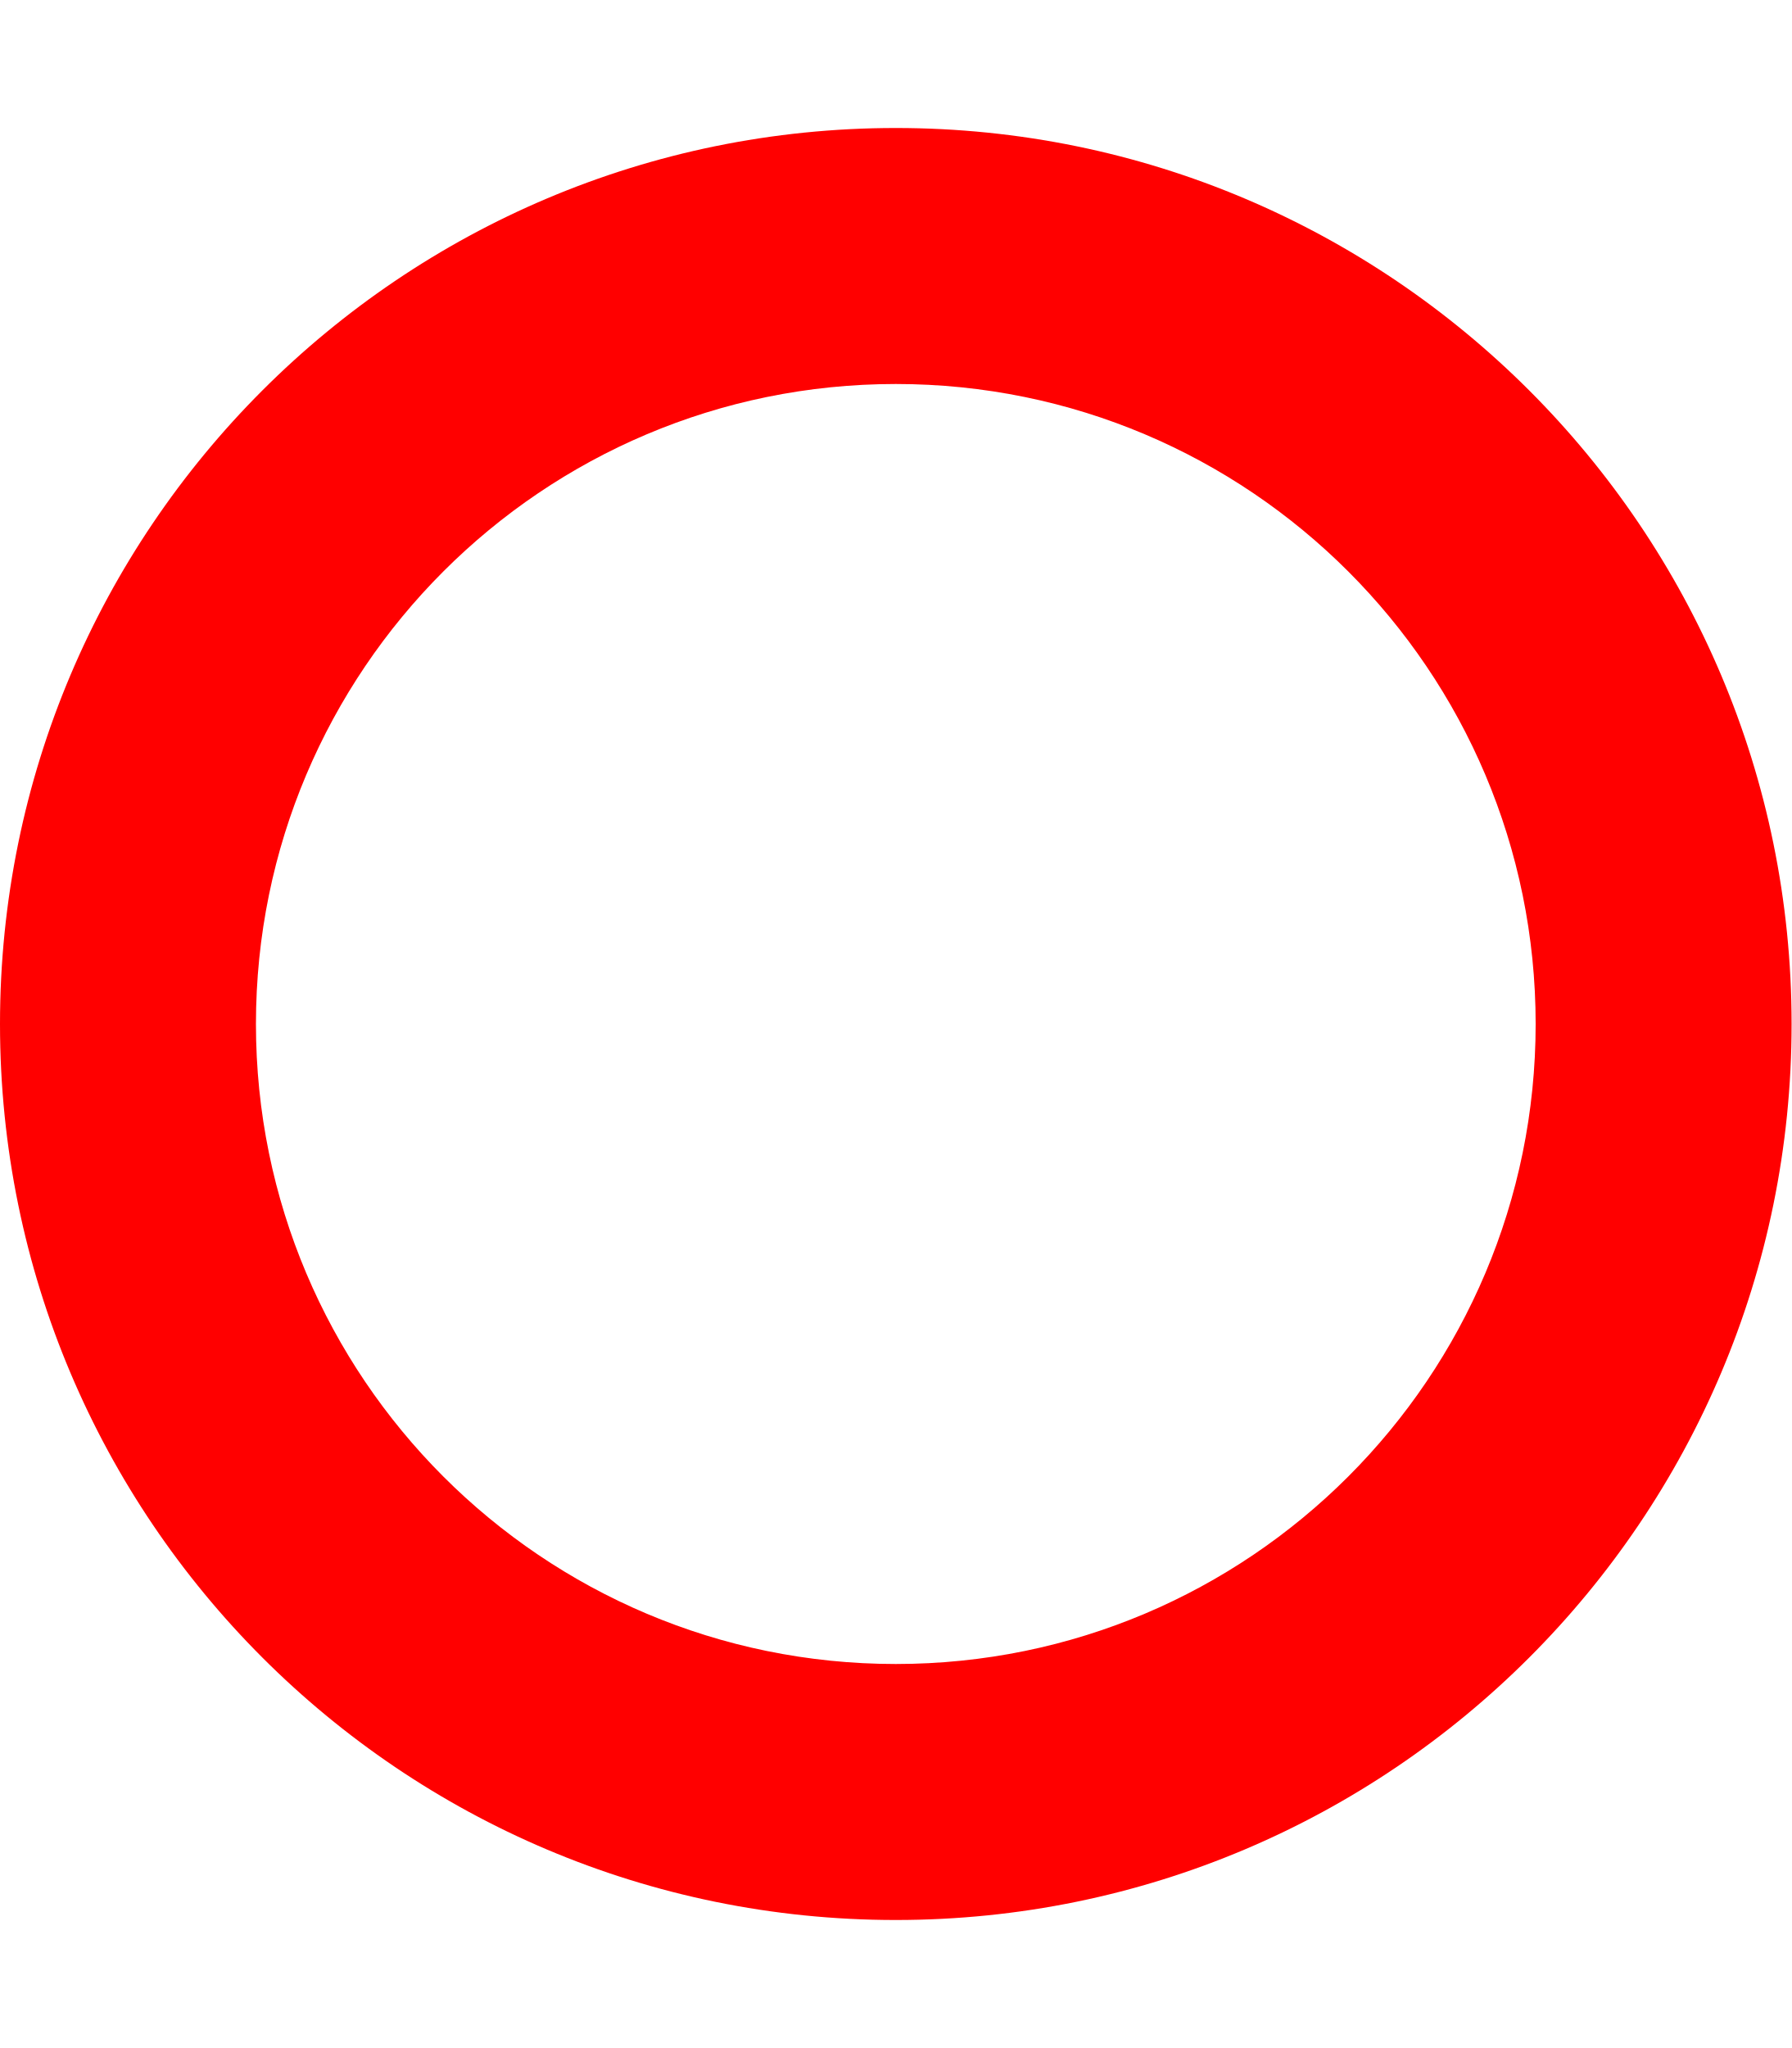
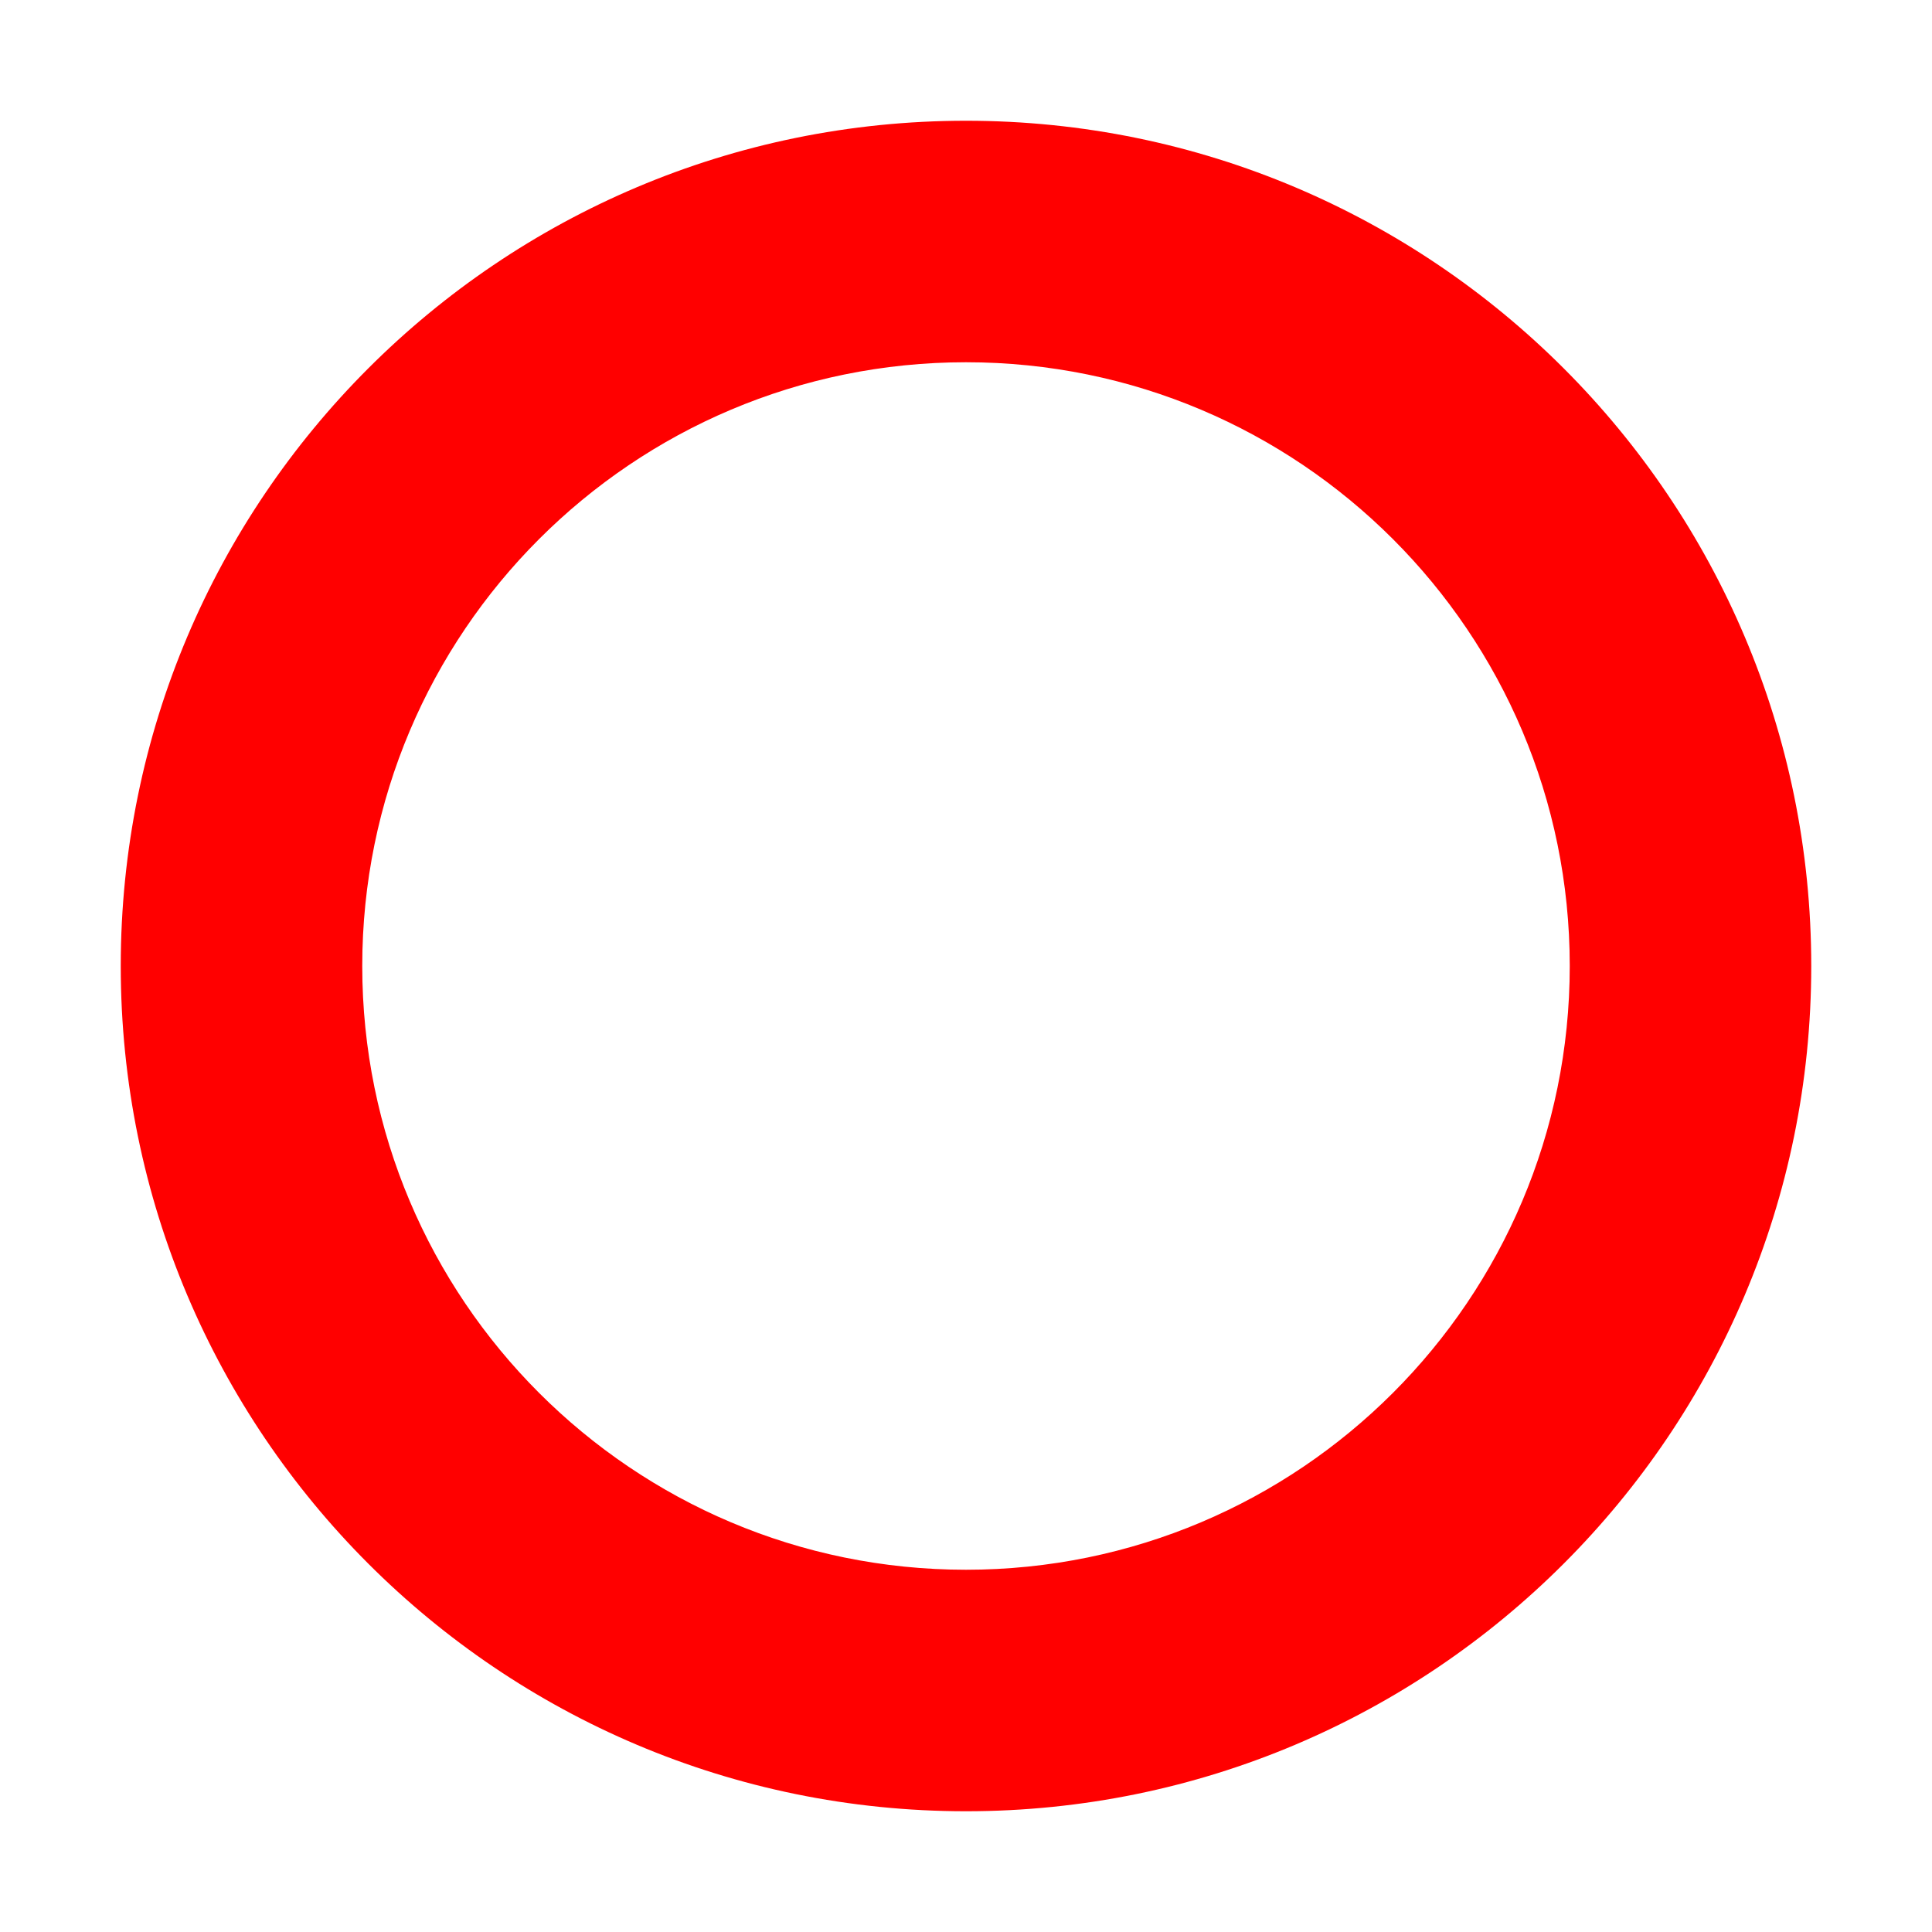
- <svg xmlns="http://www.w3.org/2000/svg" height="16" width="14" viewBox="0 0 448 512" fill="red">
+ <svg xmlns="http://www.w3.org/2000/svg" height="16" width="16" viewBox="0 0 448 512" fill="red">
  <path d="M224 96a160 160 0 1 0 0 320 160 160 0 1 0 0-320zM448 256A224 224 0 1 1 0 256a224 224 0 1 1 448 0z" />
</svg>
